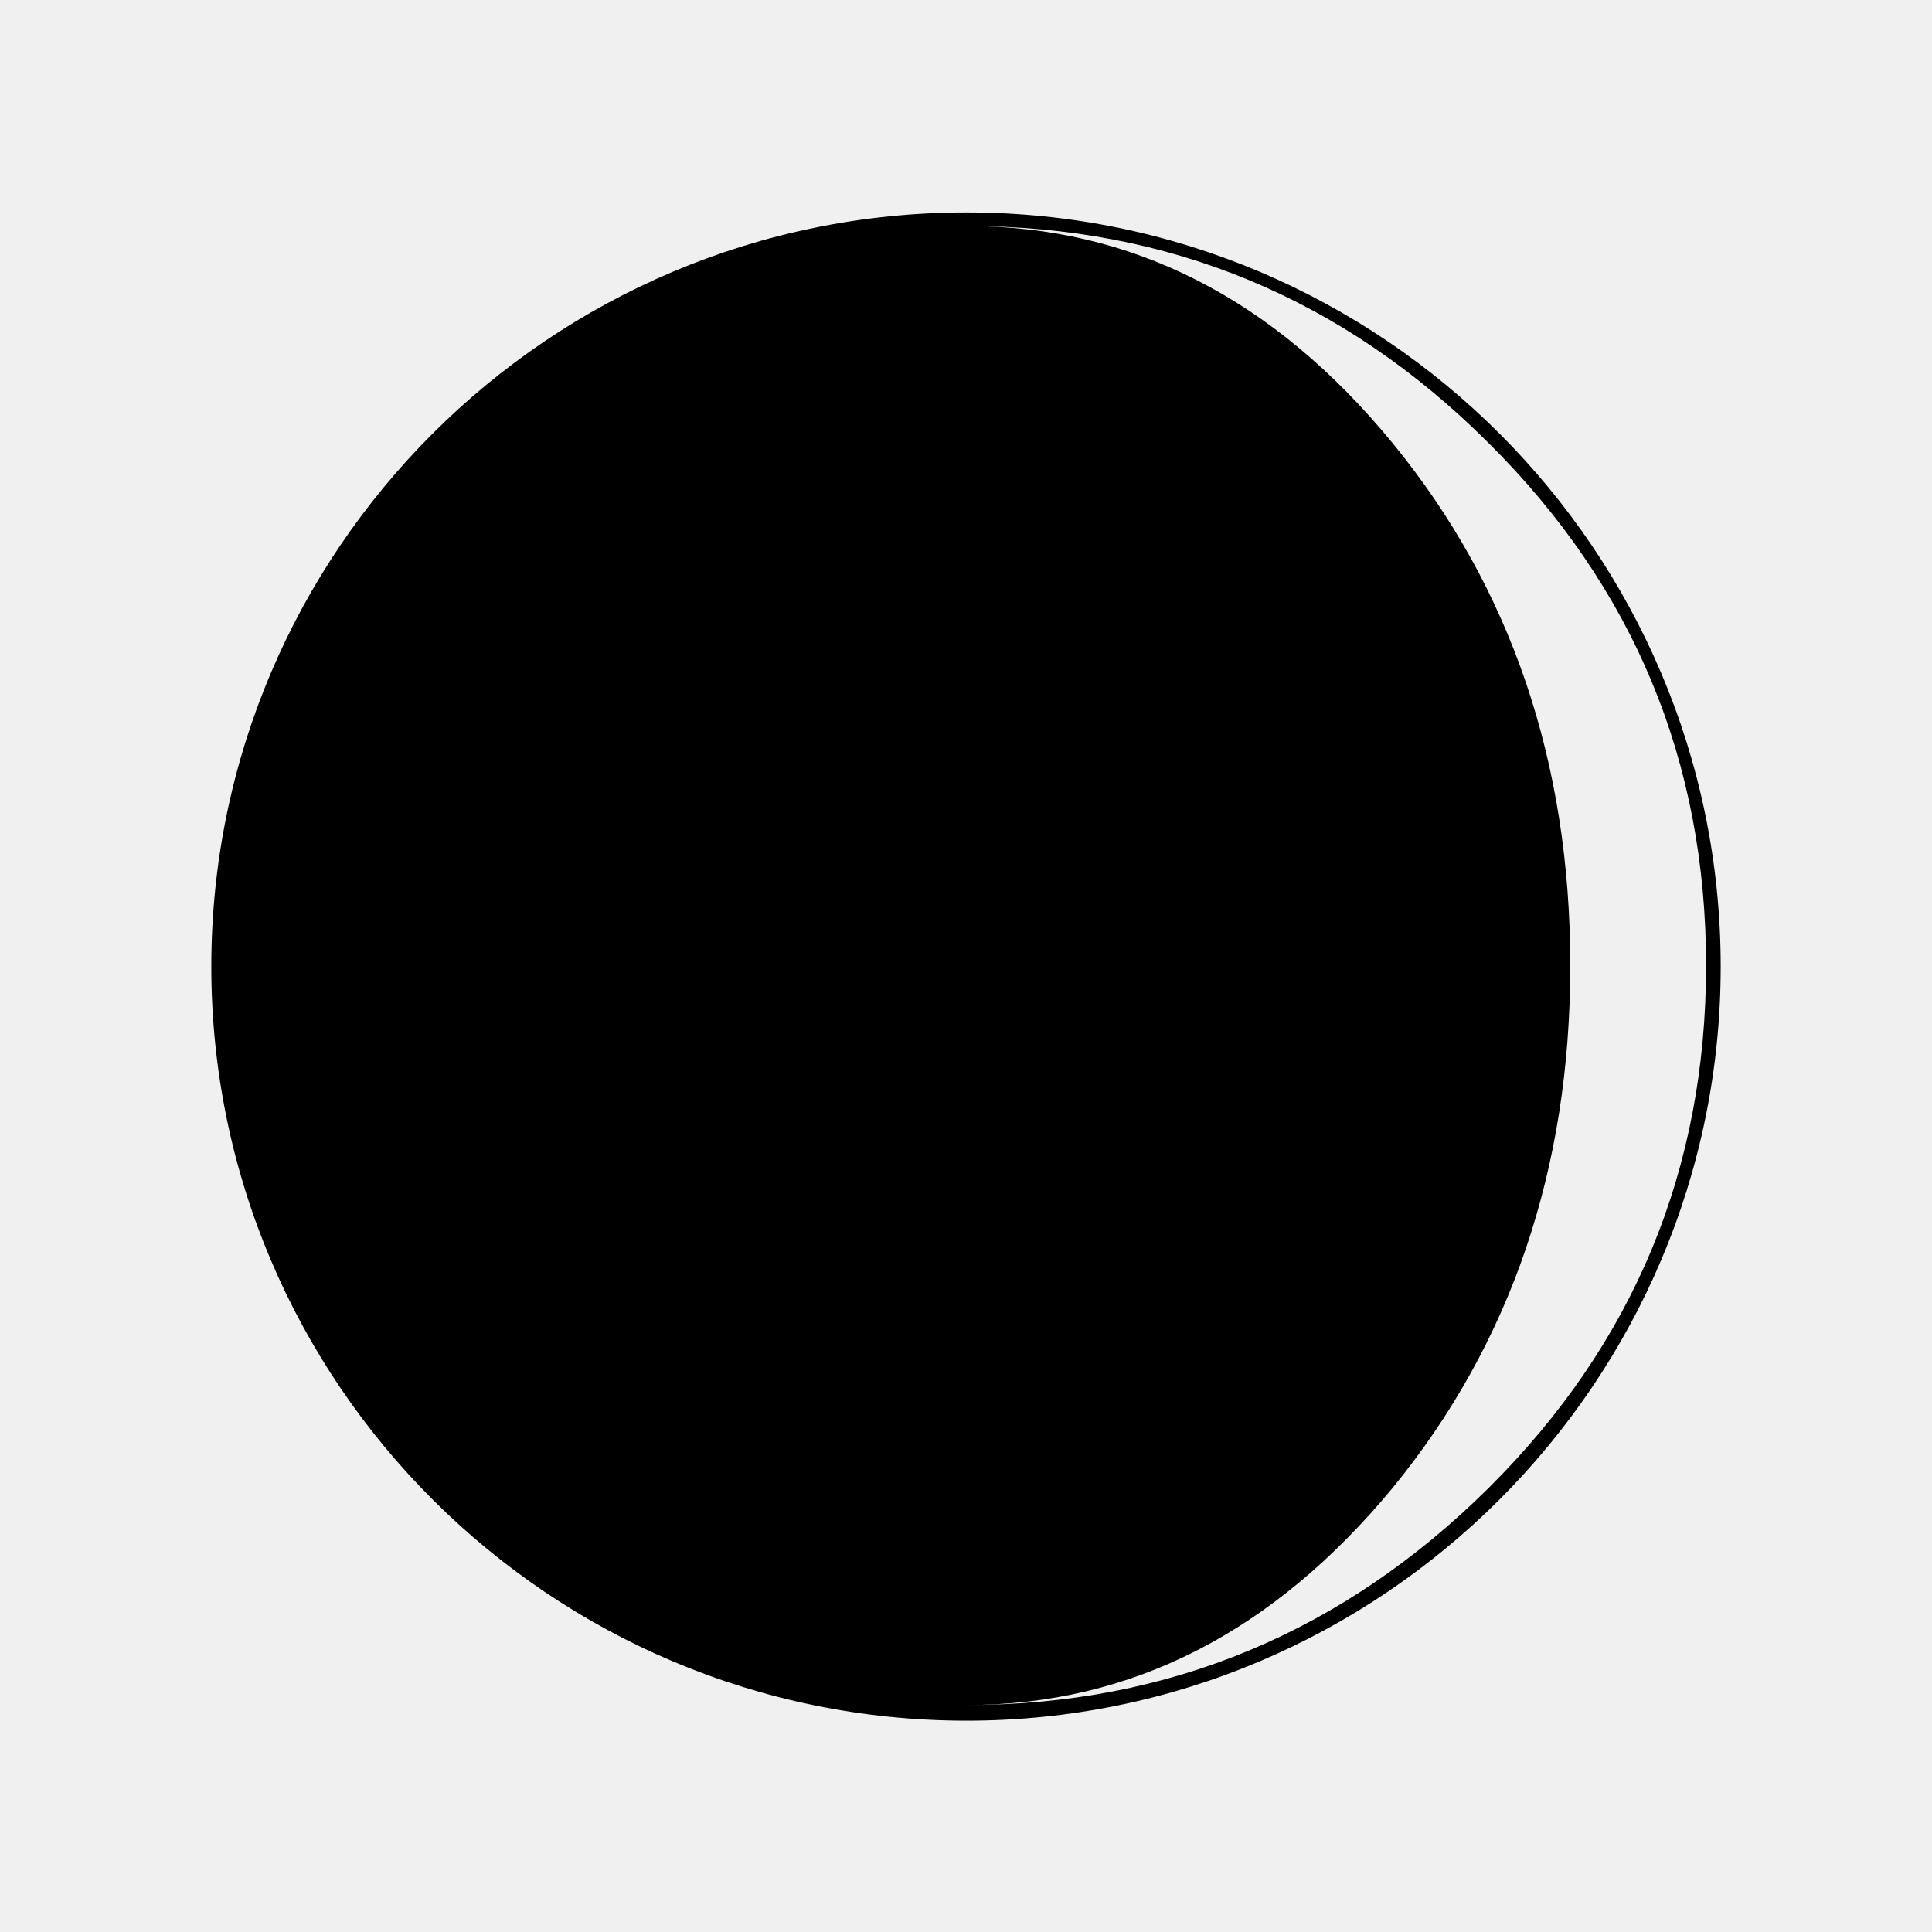
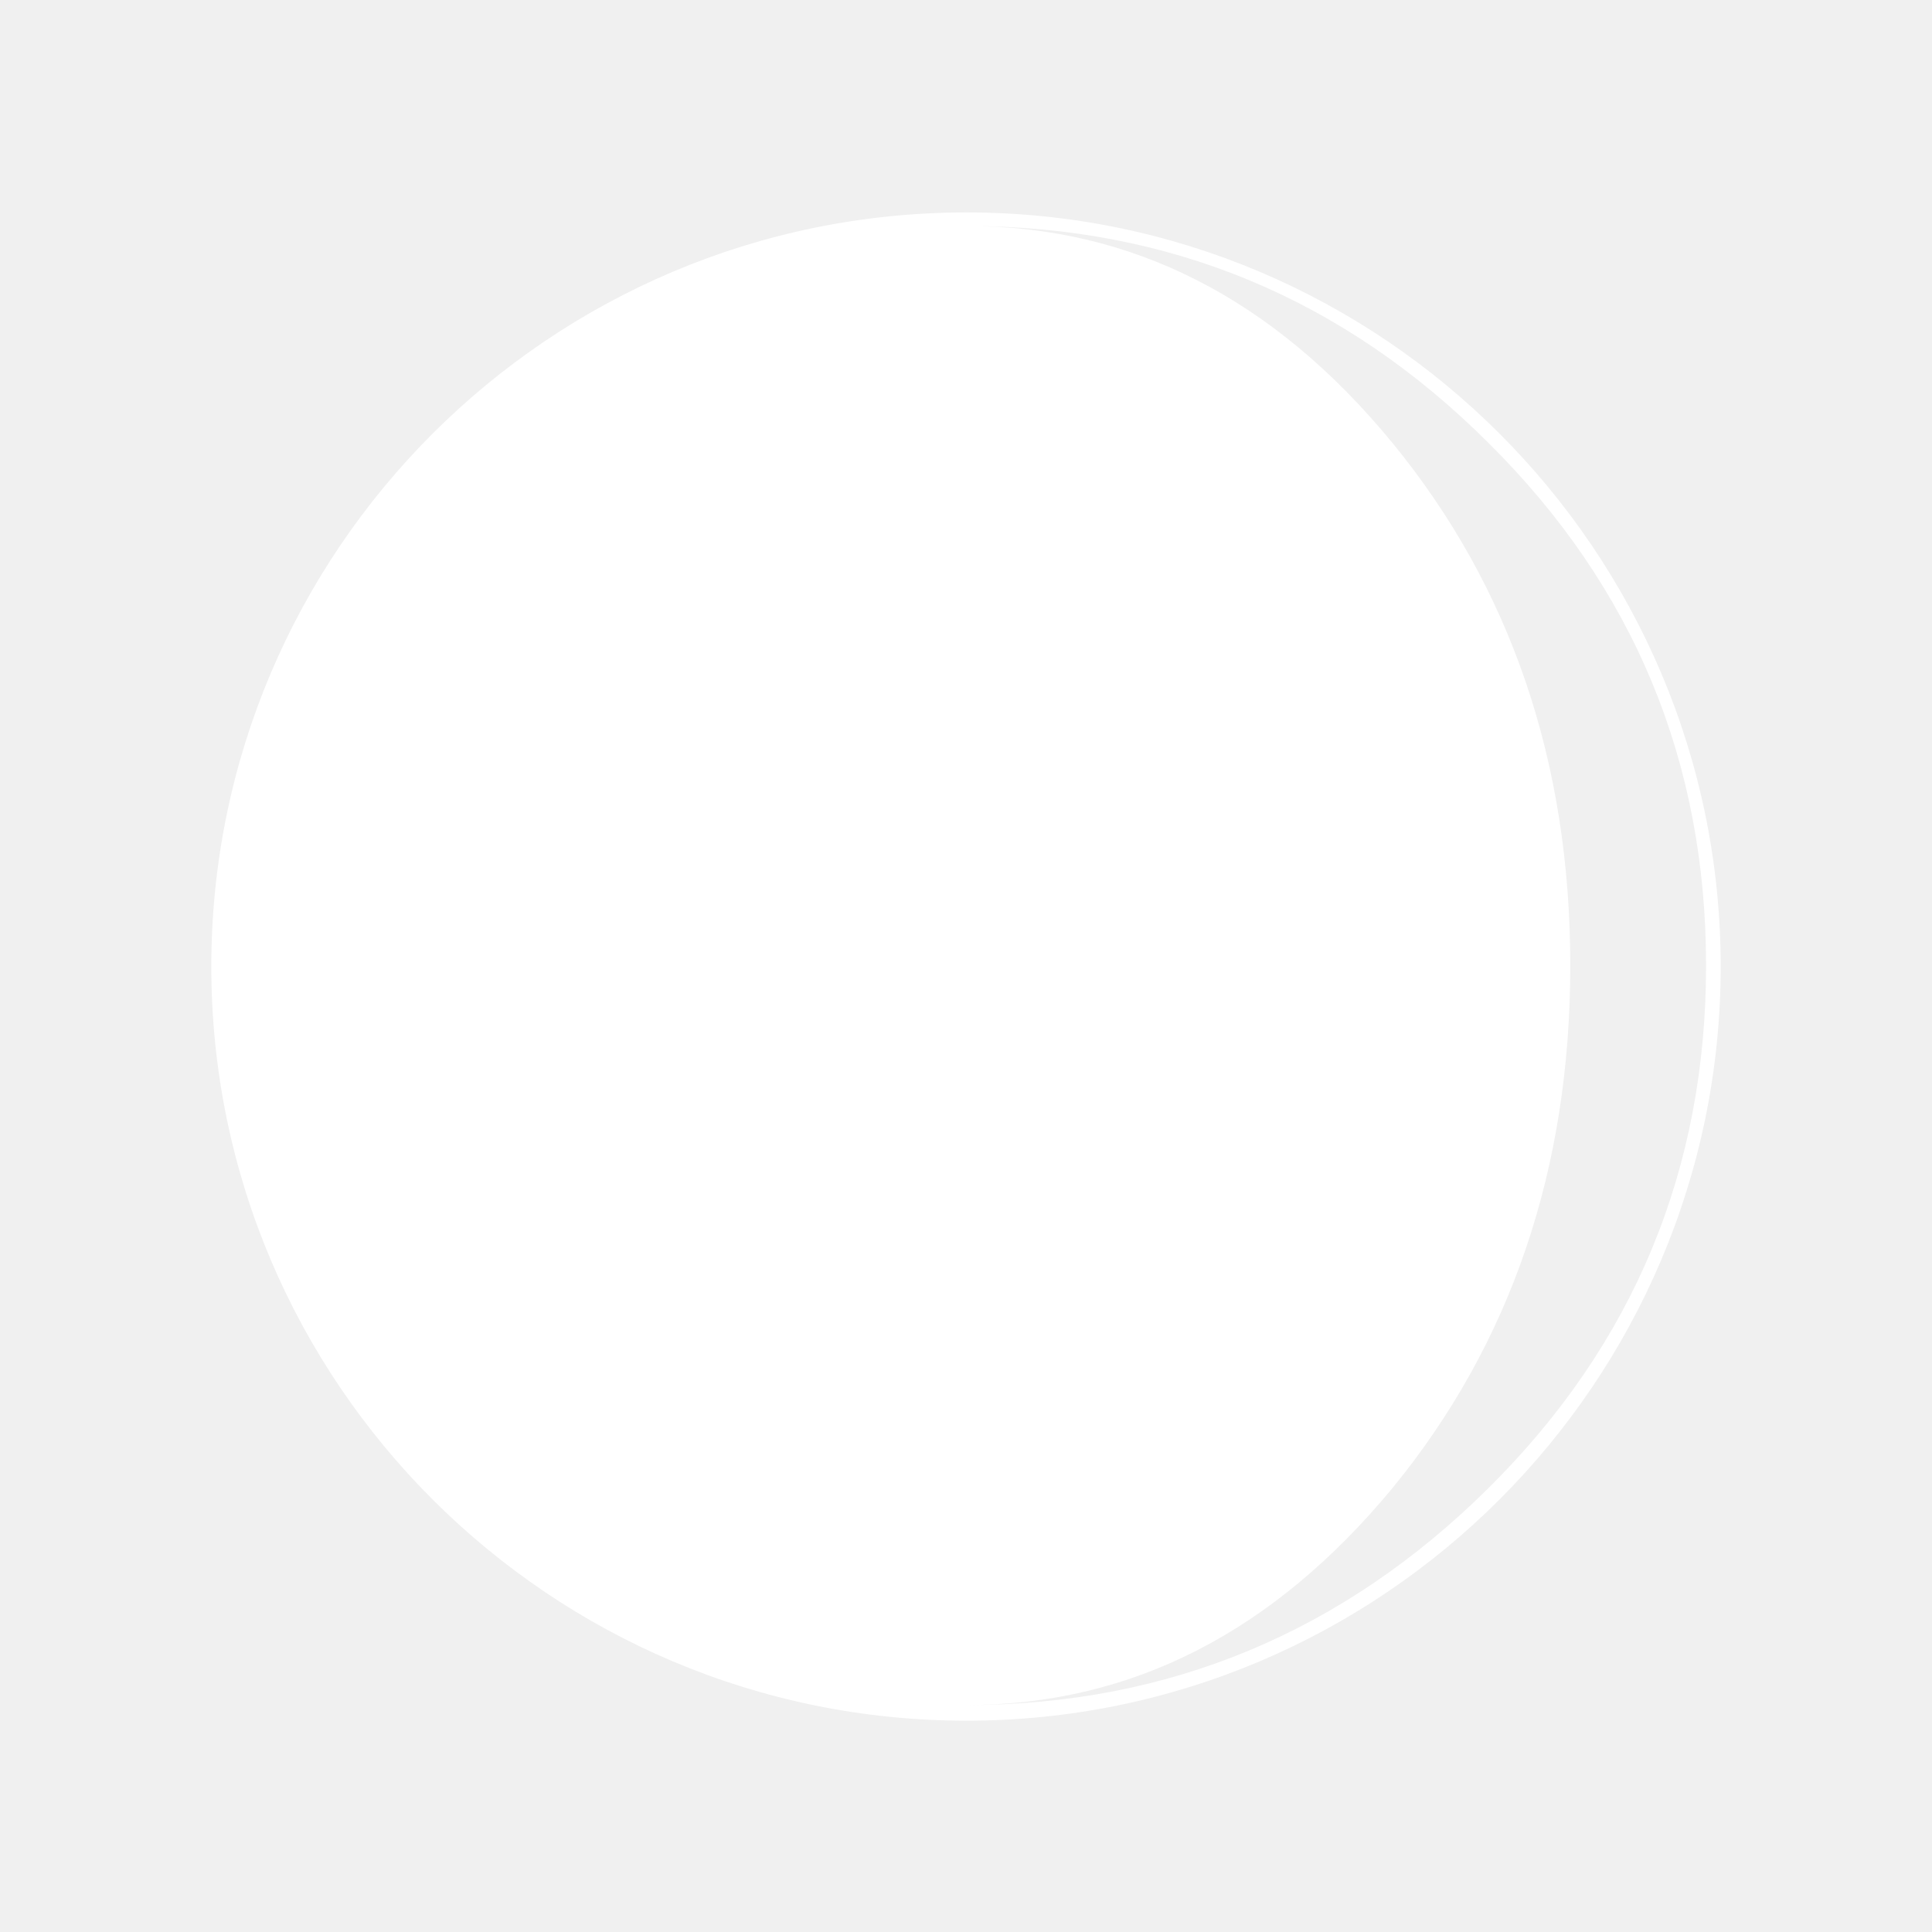
<svg xmlns="http://www.w3.org/2000/svg" version="1.1" id="Layer_1" x="0px" y="0px" width="512px" height="512px" viewBox="0 0 512 512" enable-background="new 0 0 512 512" xml:space="preserve">
  <defs id="defs78">
    <pattern y="0" x="0" height="6" width="6" patternUnits="userSpaceOnUse" id="EMFhbasepattern" />
    <pattern y="0" x="0" height="6" width="6" patternUnits="userSpaceOnUse" id="EMFhbasepattern-5" />
    <pattern y="0" x="0" height="6" width="6" patternUnits="userSpaceOnUse" id="EMFhbasepattern-1" />
    <pattern y="0" x="0" height="6" width="6" patternUnits="userSpaceOnUse" id="EMFhbasepattern-17" />
  </defs>
-   <path id="path3753" d="M 256.148,56.295 C 145.684,56.295 56,145.98 56,256.148 56,366.316 145.684,456 256.148,456 366.316,456 456,366.316 456,256.148 456,145.98 366.316,56.295 256.148,56.295 Z m 138.402,337.978 c -38.494,38.199 -84.702,57.575 -138.402,57.575 43.735,0 81.38,-19.376 112.936,-57.575 31.26,-38.199 47.057,-84.425 47.057,-138.402 0,-53.977 -15.796,-100.203 -47.057,-138.402 -31.556,-38.476 -69.201,-57.575 -112.936,-57.575 53.7,0 99.908,19.099 138.402,57.575 38.457,38.199 57.575,84.425 57.575,138.402 0,53.977 -19.118,100.203 -57.575,138.402 z" style="fill:#000000;fill-opacity:1;fill-rule:nonzero;stroke:none" />
+   <path id="path3753" d="M 256.148,56.295 C 145.684,56.295 56,145.98 56,256.148 56,366.316 145.684,456 256.148,456 366.316,456 456,366.316 456,256.148 456,145.98 366.316,56.295 256.148,56.295 Z m 138.402,337.978 c -38.494,38.199 -84.702,57.575 -138.402,57.575 43.735,0 81.38,-19.376 112.936,-57.575 31.26,-38.199 47.057,-84.425 47.057,-138.402 0,-53.977 -15.796,-100.203 -47.057,-138.402 -31.556,-38.476 -69.201,-57.575 -112.936,-57.575 53.7,0 99.908,19.099 138.402,57.575 38.457,38.199 57.575,84.425 57.575,138.402 0,53.977 -19.118,100.203 -57.575,138.402 z" style="fill:#ffffff;fill-opacity:1;fill-rule:nonzero;stroke:none" />
</svg>
